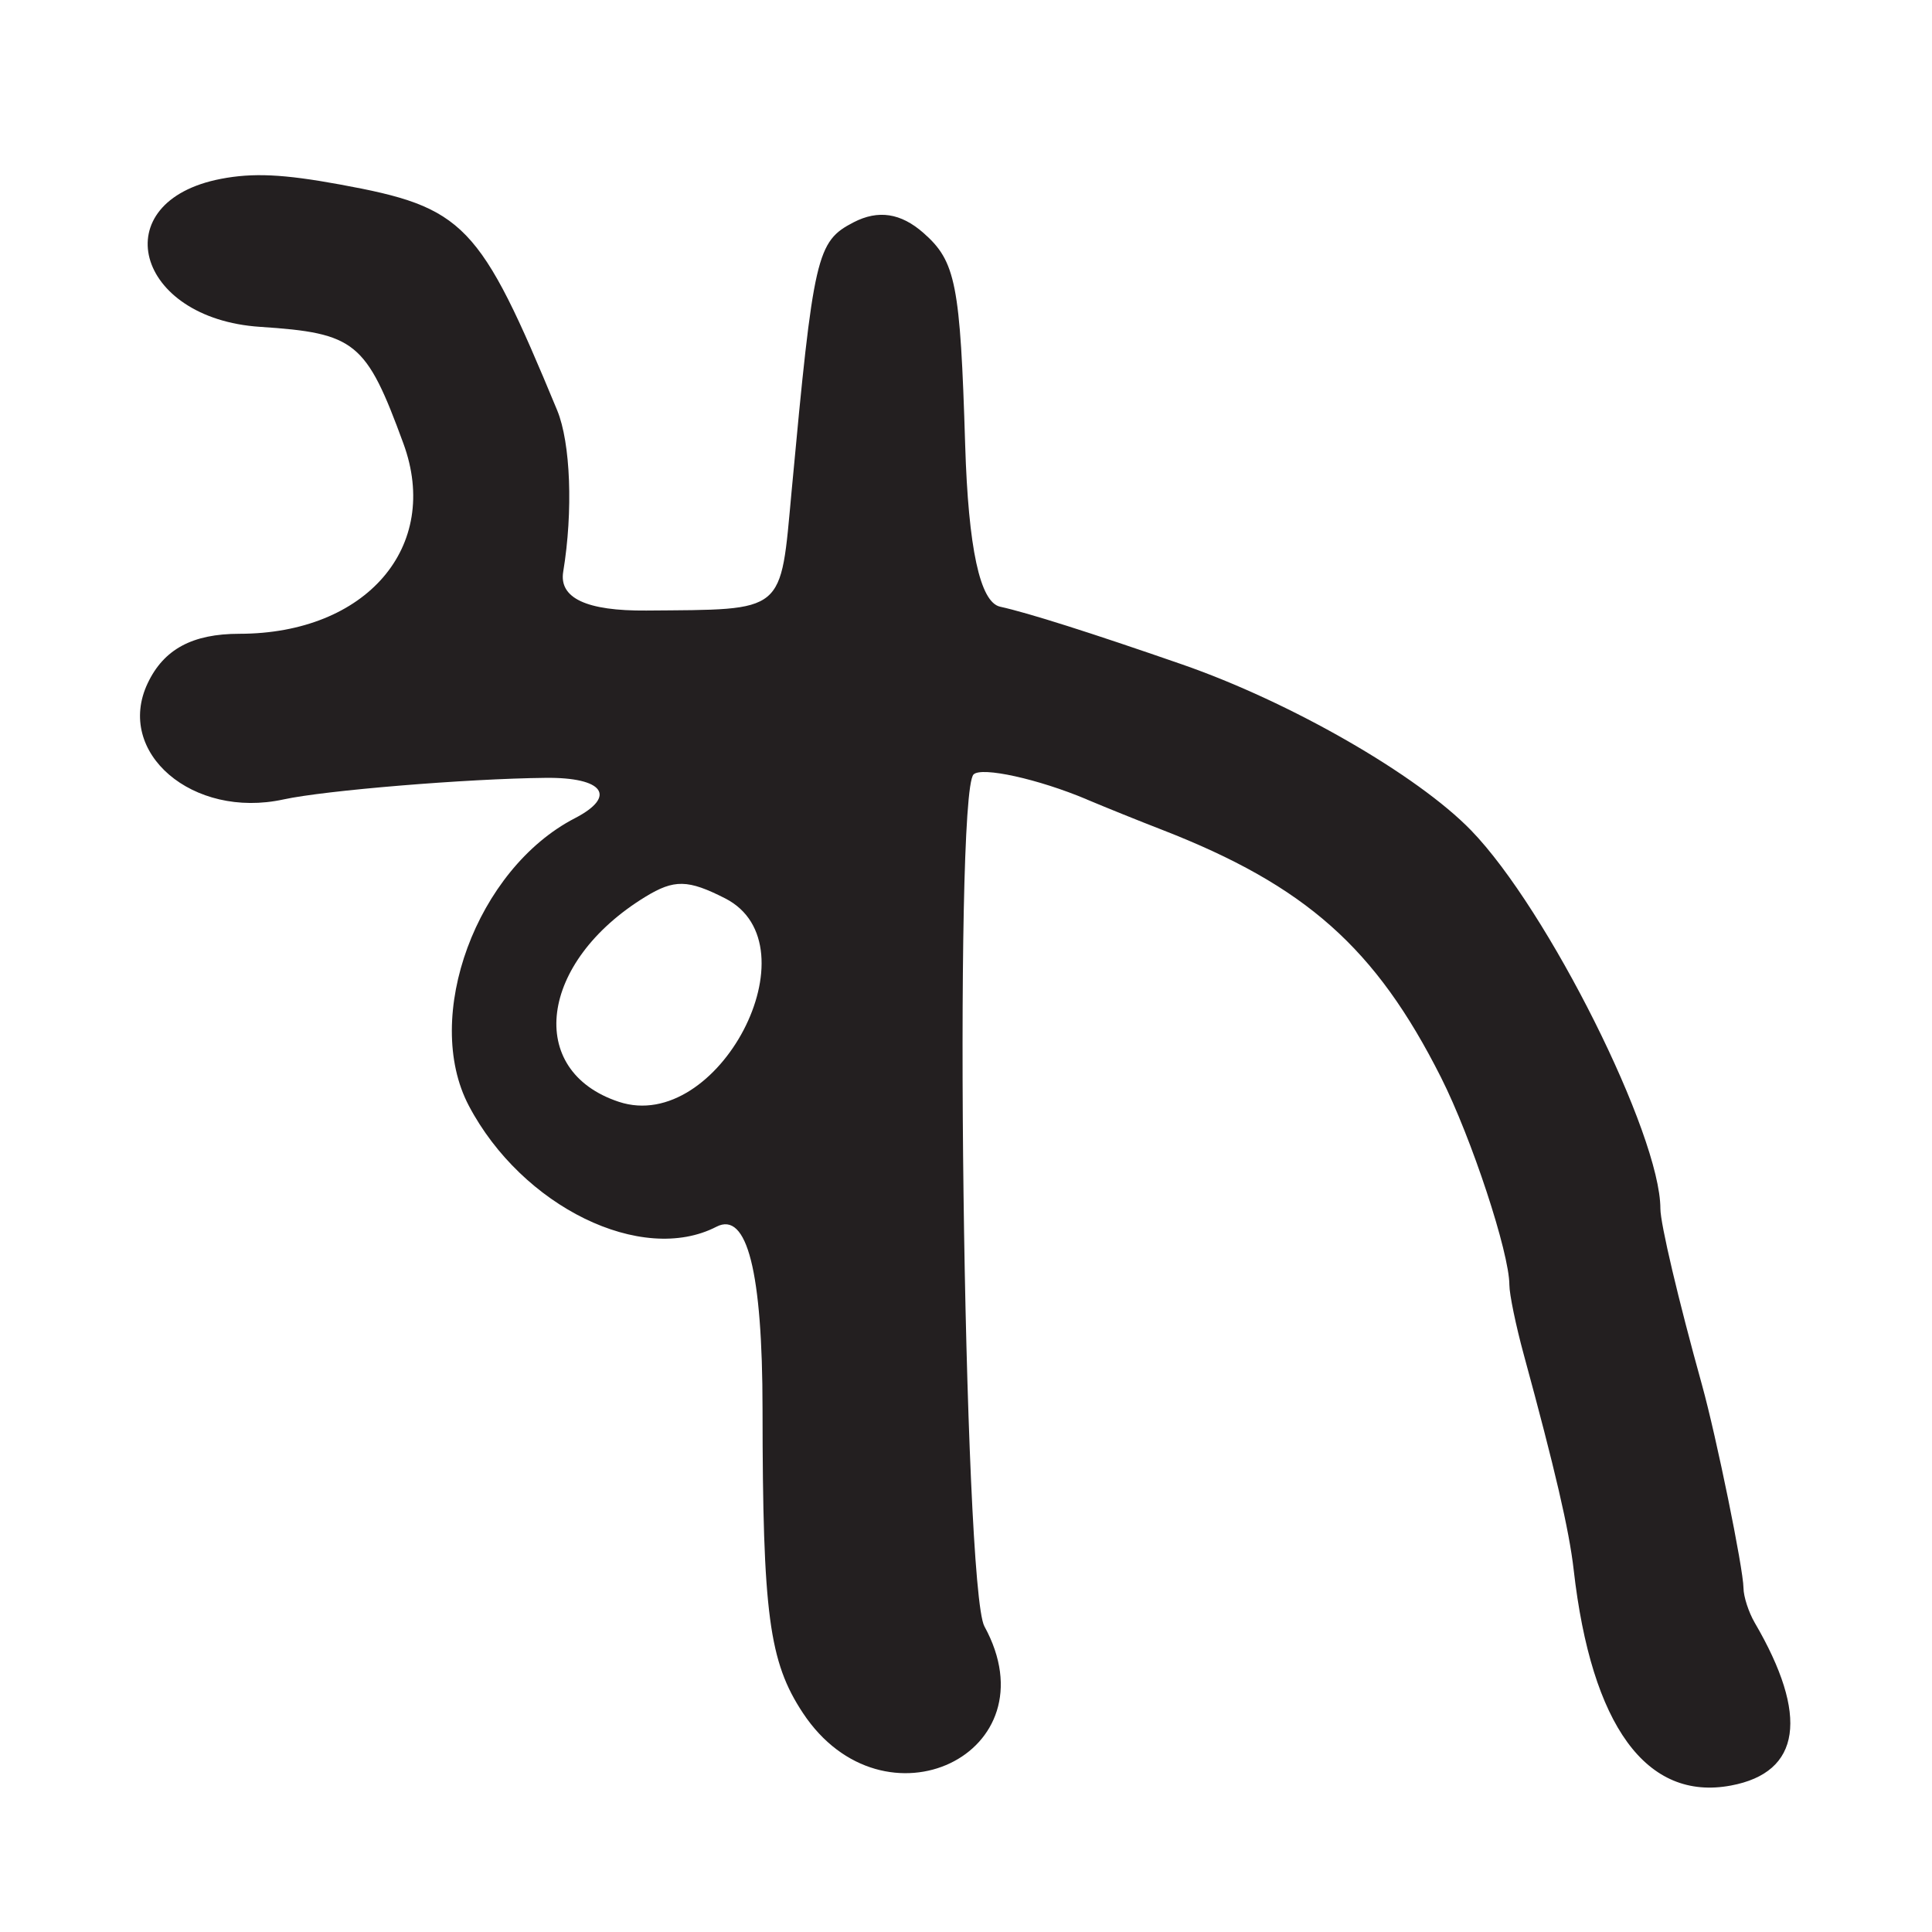
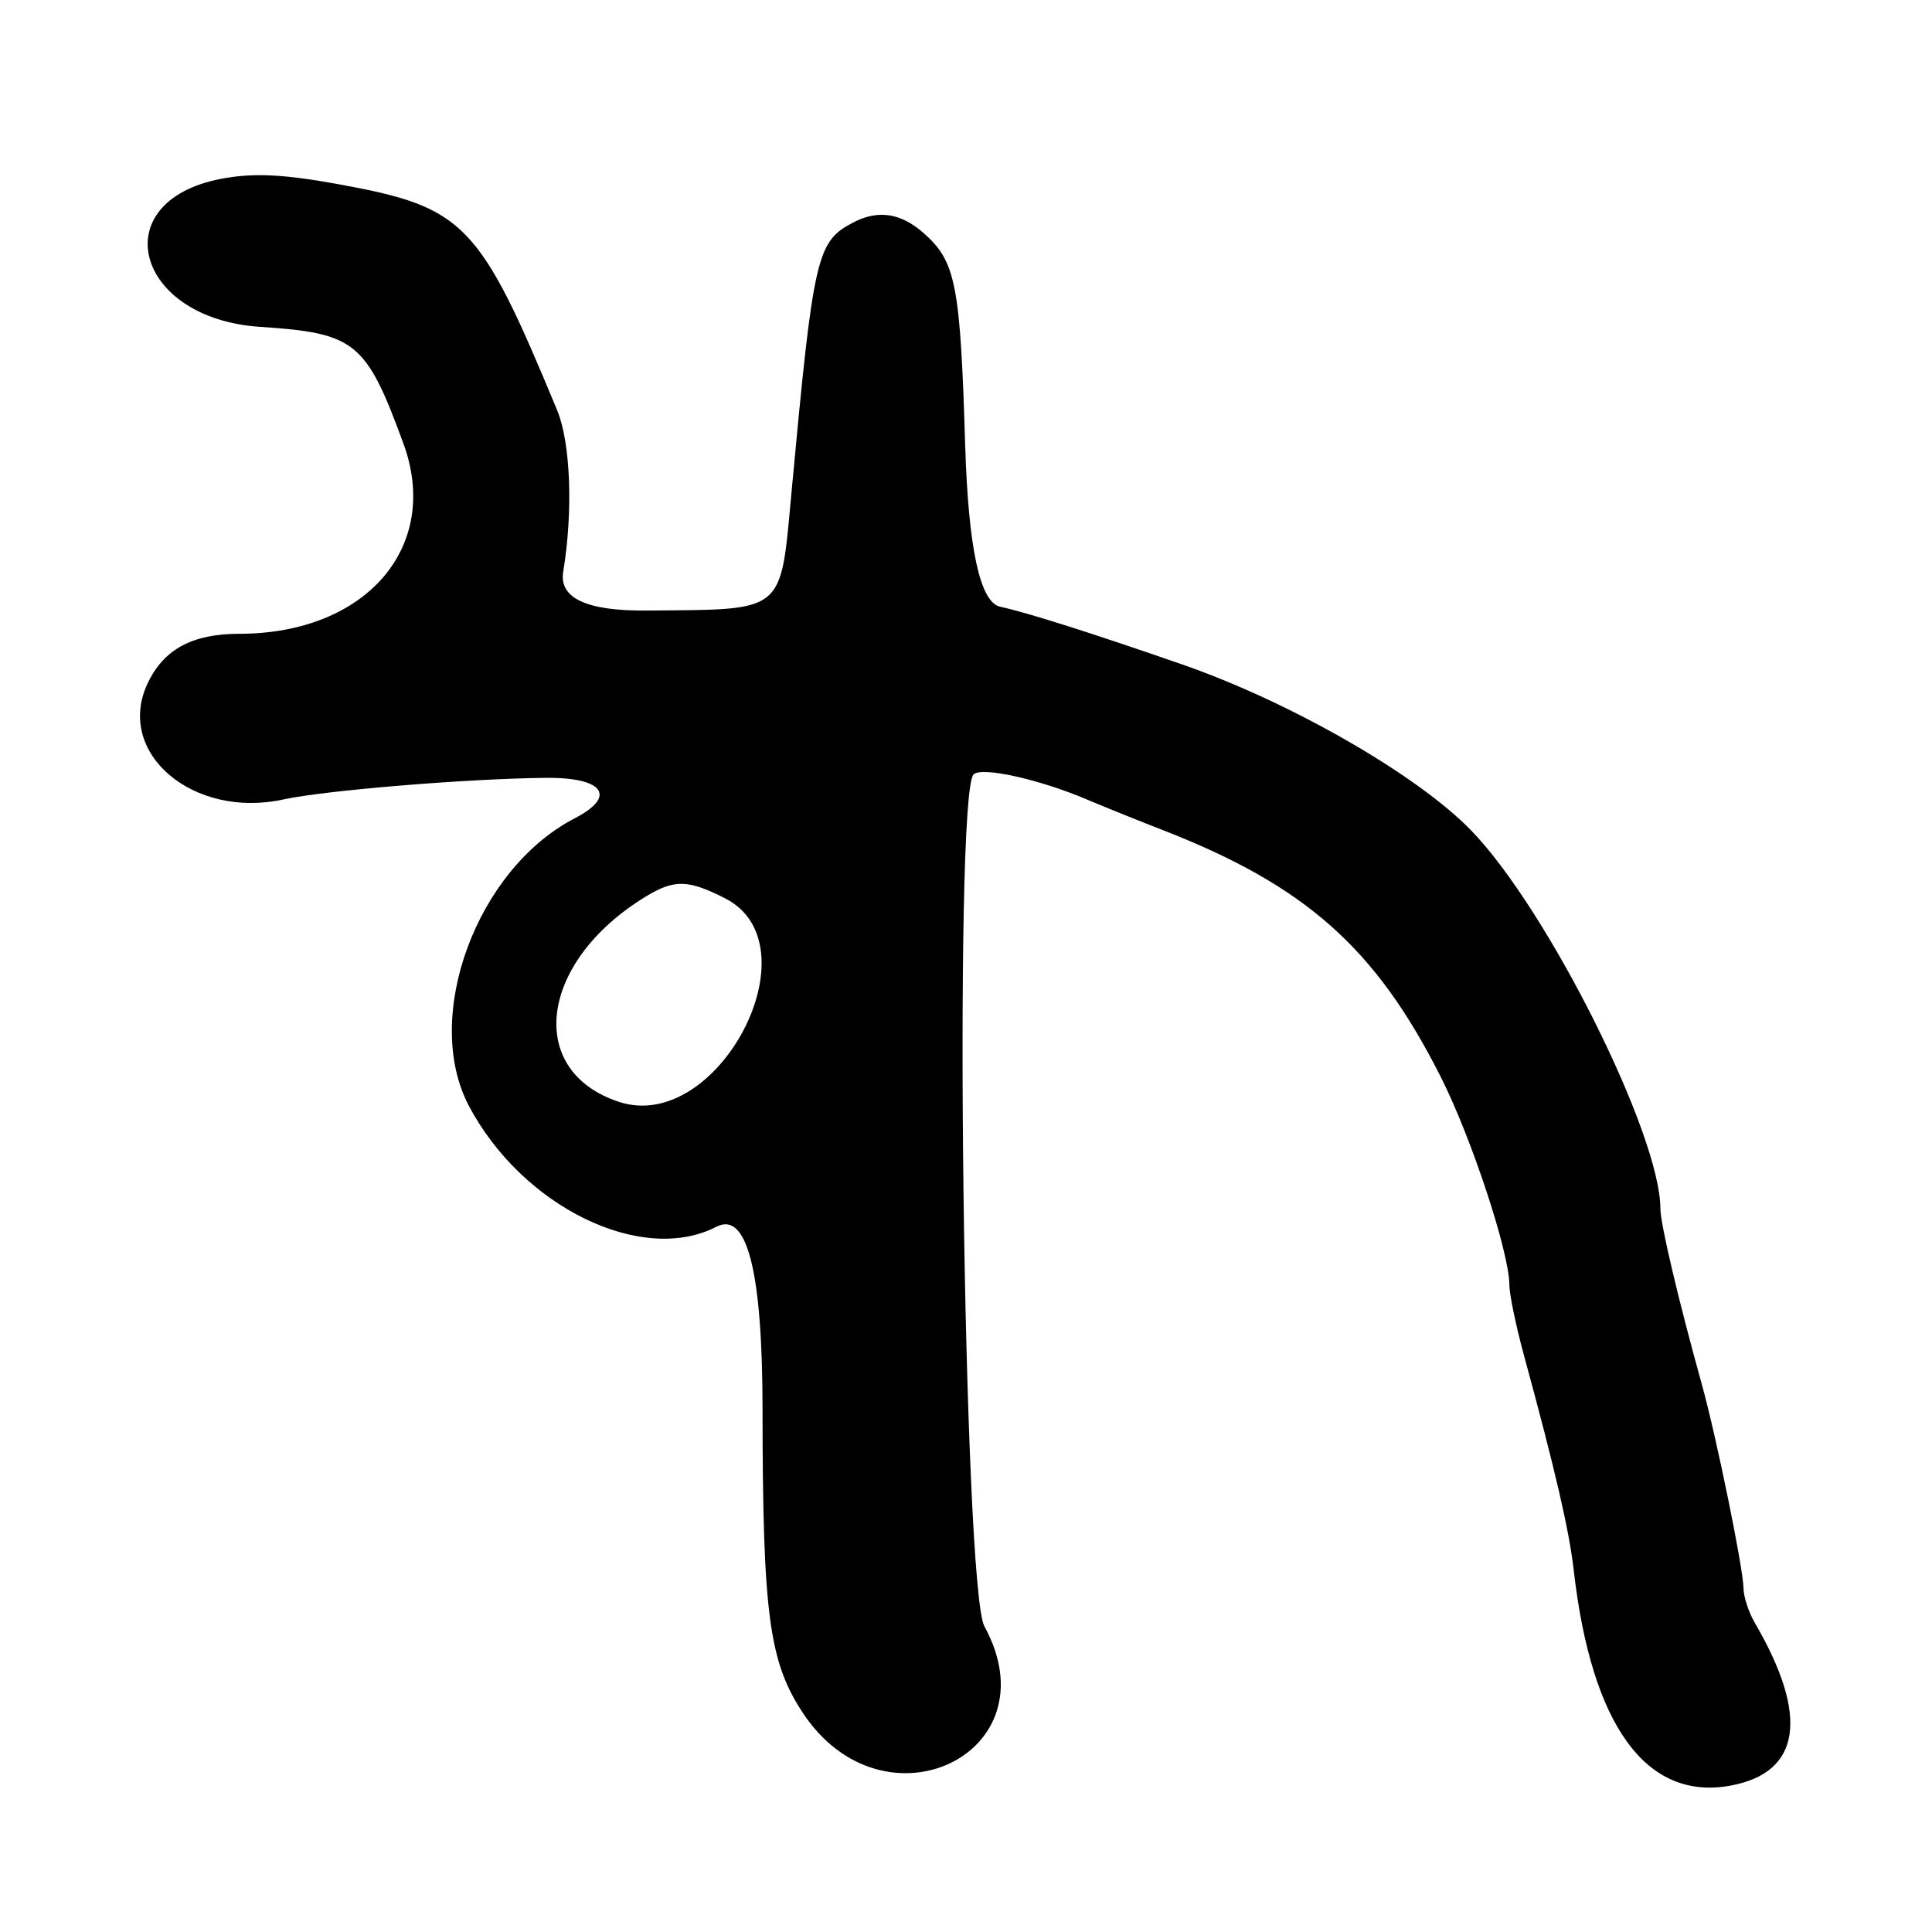
<svg xmlns="http://www.w3.org/2000/svg" id="Layer_1" data-name="Layer 1" viewBox="0 0 256 256">
-   <defs>
-     <style>
-       .cls-1 {
-         fill: #231f20;
-       }
-     </style>
-   </defs>
-   <path class="cls-1" d="M144,105.93c2.47,1.04,6.97,2.86,10,4.03,19.01,7.4,28.29,15.64,36.94,32.8,4.06,8.06,9.06,23.24,9.06,27.5,0,1.23.86,5.39,1.91,9.24,4.14,15.2,6.01,23.24,6.61,28.5,2.35,20.69,9.65,30.7,20.85,28.59,9.28-1.74,10.36-9.23,3.13-21.59-.8-1.38-1.47-3.44-1.48-4.59-.02-2.55-3.59-20.03-5.5-26.91-3.13-11.26-5.51-21.36-5.51-23.34,0-9.82-14.93-39.67-25.08-50.13-7.16-7.38-23.96-17.02-38.32-22-12.17-4.22-20.37-6.82-24.09-7.64q-4-.89-4.63-21.45c-.65-21.33-1.24-24.3-5.52-28.07-3.01-2.65-6-3.1-9.27-1.41-4.89,2.53-5.3,4.3-8.2,35.54-1.53,16.46-.66,15.74-19.26,15.9q-11.88.1-11.01-5.15c1.32-8,.98-17.07-.8-21.38-10.3-24.87-12.25-26.9-28.81-29.93-7.48-1.37-11.49-1.56-15.75-.74-15.53,2.99-11.41,18.52,5.2,19.61,12.64.83,14.04,1.97,18.98,15.45,5.02,13.67-4.92,25.21-21.73,25.22-6.23,0-10.02,2.05-12.15,6.55-4.36,9.19,5.96,18.02,17.99,15.4,5.5-1.2,24.26-2.75,34.71-2.86,7.7-.09,9.54,2.43,3.9,5.35-13.02,6.73-20.24,26.32-14.05,38.09,7.05,13.39,22.92,21.15,32.81,16.04q6.1-3.16,6.11,24.17c.02,27.15.86,33.47,5.35,40.26,10.71,16.18,33.29,5.4,24.05-11.48-2.78-5.08-4.12-110.2-1.44-112.88,1.06-1.06,8.59.6,15.02,3.31ZM82.01,146c-12.43-4.1-10.57-18.55,3.49-27.16,3.84-2.35,5.66-2.31,10.59.2,12.16,6.21-.94,31.29-14.08,26.96Z" />
+   <path d="M144,105.93c2.47,1.04,6.97,2.86,10,4.03,19.01,7.4,28.29,15.64,36.94,32.8,4.06,8.06,9.06,23.24,9.06,27.5,0,1.23.86,5.39,1.91,9.24,4.14,15.2,6.01,23.24,6.61,28.5,2.35,20.69,9.65,30.7,20.85,28.59,9.28-1.74,10.36-9.23,3.13-21.59-.8-1.38-1.47-3.44-1.48-4.59-.02-2.55-3.59-20.03-5.5-26.91-3.13-11.26-5.51-21.36-5.51-23.34,0-9.82-14.93-39.67-25.08-50.13-7.16-7.38-23.96-17.02-38.32-22-12.17-4.22-20.37-6.82-24.09-7.64q-4-.89-4.63-21.45c-.65-21.33-1.24-24.3-5.52-28.07-3.01-2.65-6-3.1-9.27-1.41-4.89,2.53-5.3,4.3-8.2,35.54-1.53,16.46-.66,15.74-19.26,15.9q-11.88.1-11.01-5.15c1.32-8,.98-17.07-.8-21.38-10.3-24.87-12.25-26.9-28.81-29.93-7.48-1.37-11.49-1.56-15.75-.74-15.53,2.99-11.41,18.52,5.2,19.61,12.64.83,14.04,1.97,18.98,15.45,5.02,13.67-4.92,25.21-21.73,25.22-6.23,0-10.02,2.05-12.15,6.55-4.36,9.19,5.96,18.02,17.99,15.4,5.5-1.2,24.26-2.75,34.71-2.86,7.7-.09,9.54,2.43,3.9,5.35-13.02,6.73-20.24,26.32-14.05,38.09,7.05,13.39,22.92,21.15,32.81,16.04q6.1-3.16,6.11,24.17c.02,27.15.86,33.47,5.35,40.26,10.71,16.18,33.29,5.4,24.05-11.48-2.78-5.08-4.12-110.2-1.44-112.88,1.06-1.06,8.59.6,15.02,3.31ZM82.01,146c-12.43-4.1-10.57-18.55,3.49-27.16,3.84-2.35,5.66-2.31,10.59.2,12.16,6.21-.94,31.29-14.08,26.96Z" />
</svg>
